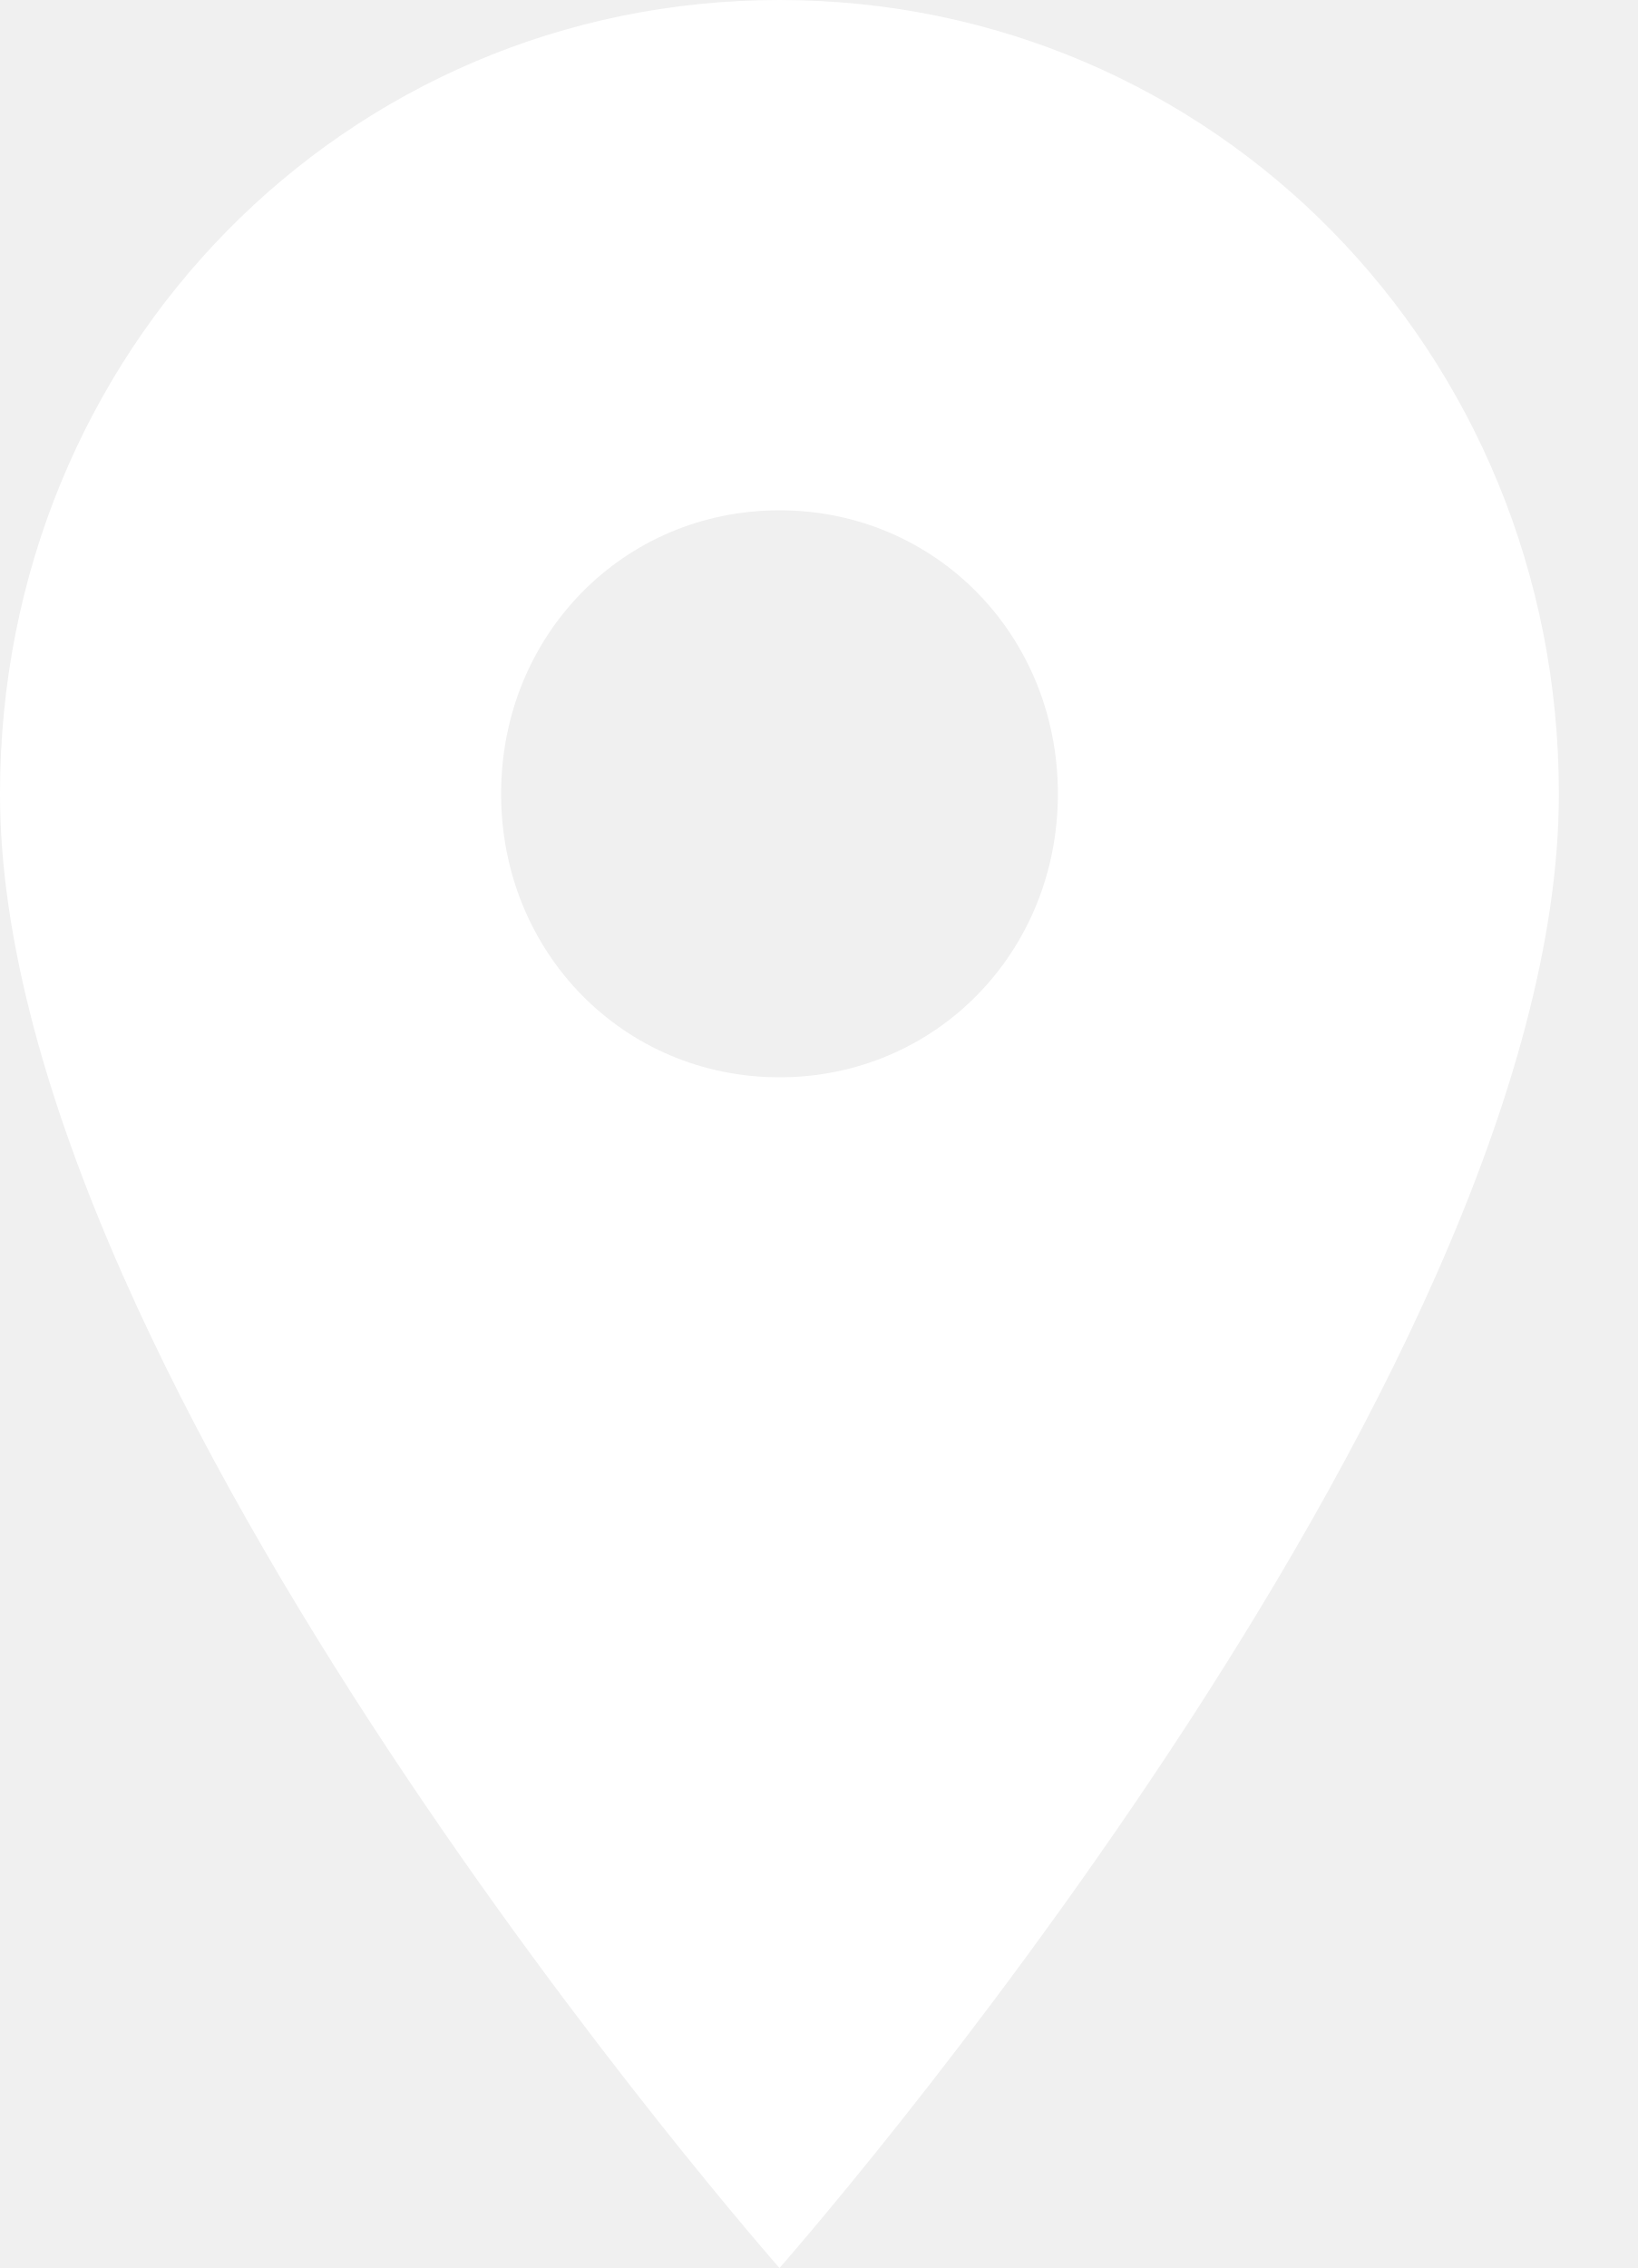
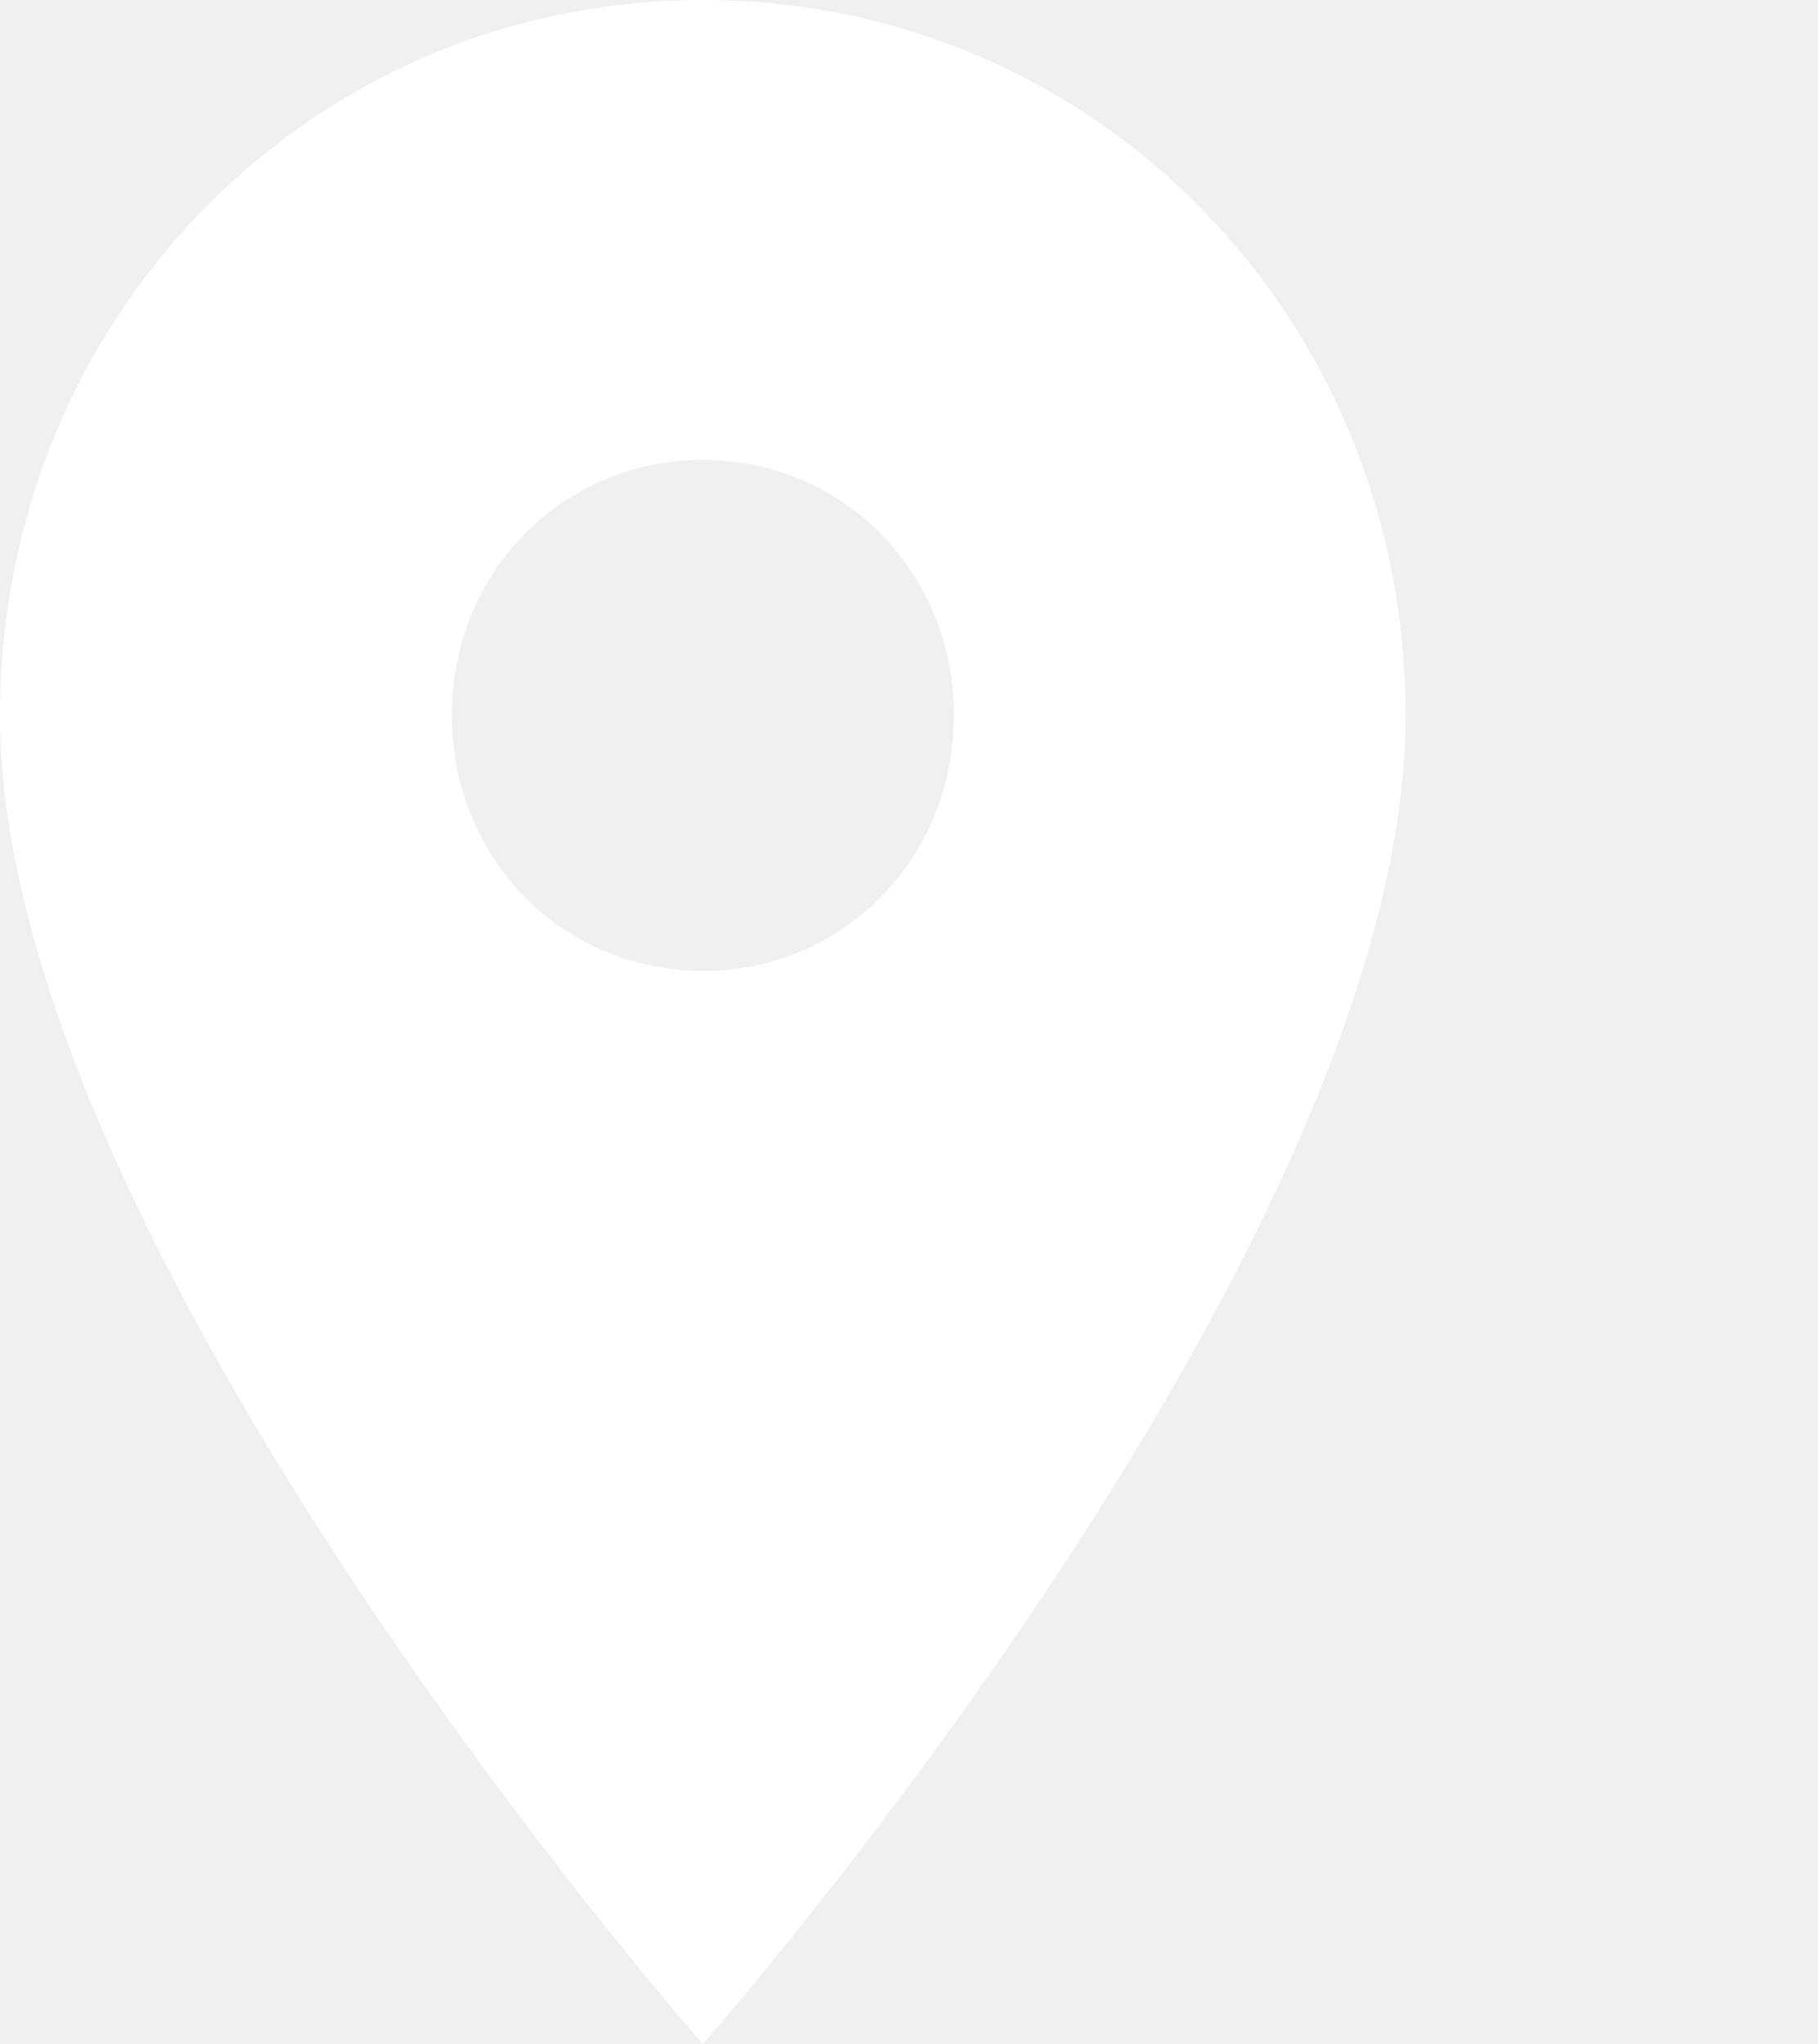
- <svg xmlns="http://www.w3.org/2000/svg" width="13" height="18">
+ <svg xmlns="http://www.w3.org/2000/svg" width="16" height="18">
  <path d="M6.188 0C2.74 0 0 2.79 0 6.3 0 10.98 6.188 18 6.188 18s6.187-7.02 6.187-11.7c0-3.51-2.74-6.3-6.188-6.3zm0 8.55c-1.238 0-2.21-.99-2.21-2.25s.972-2.25 2.21-2.25c1.237 0 2.21.99 2.21 2.25s-.973 2.25-2.21 2.25z" fill="#FFF" fill-rule="evenodd" />
</svg>
